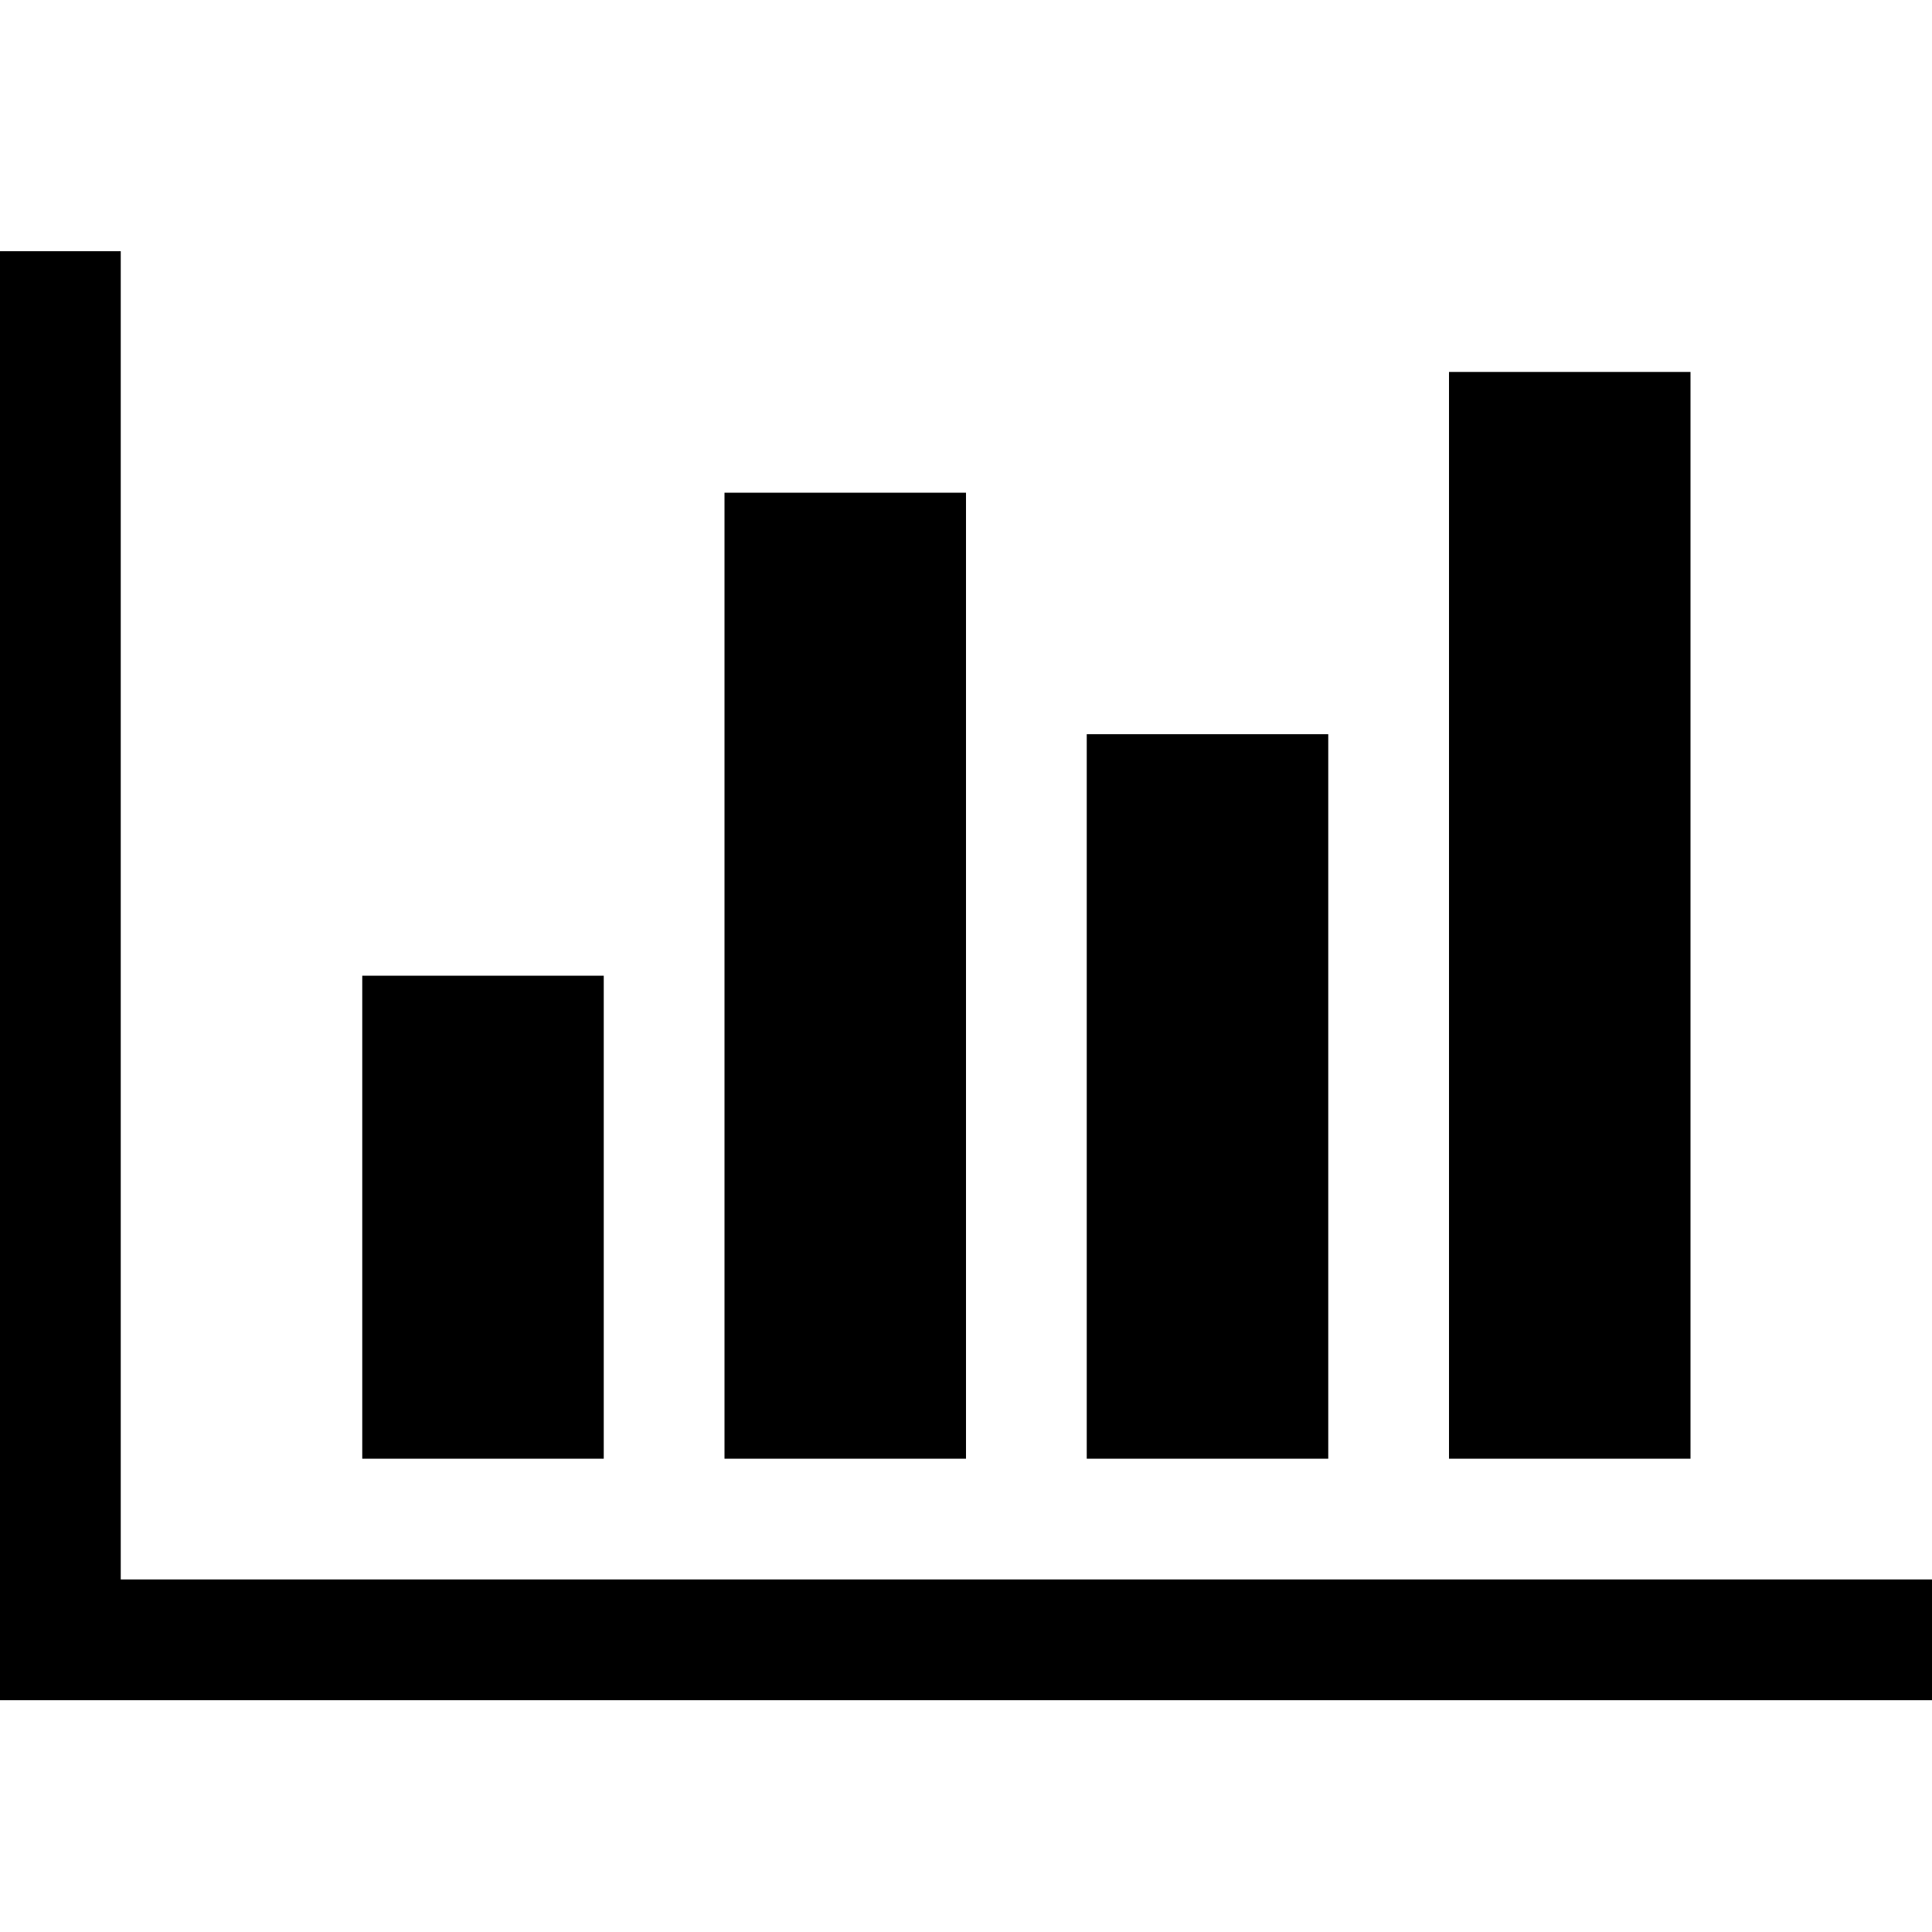
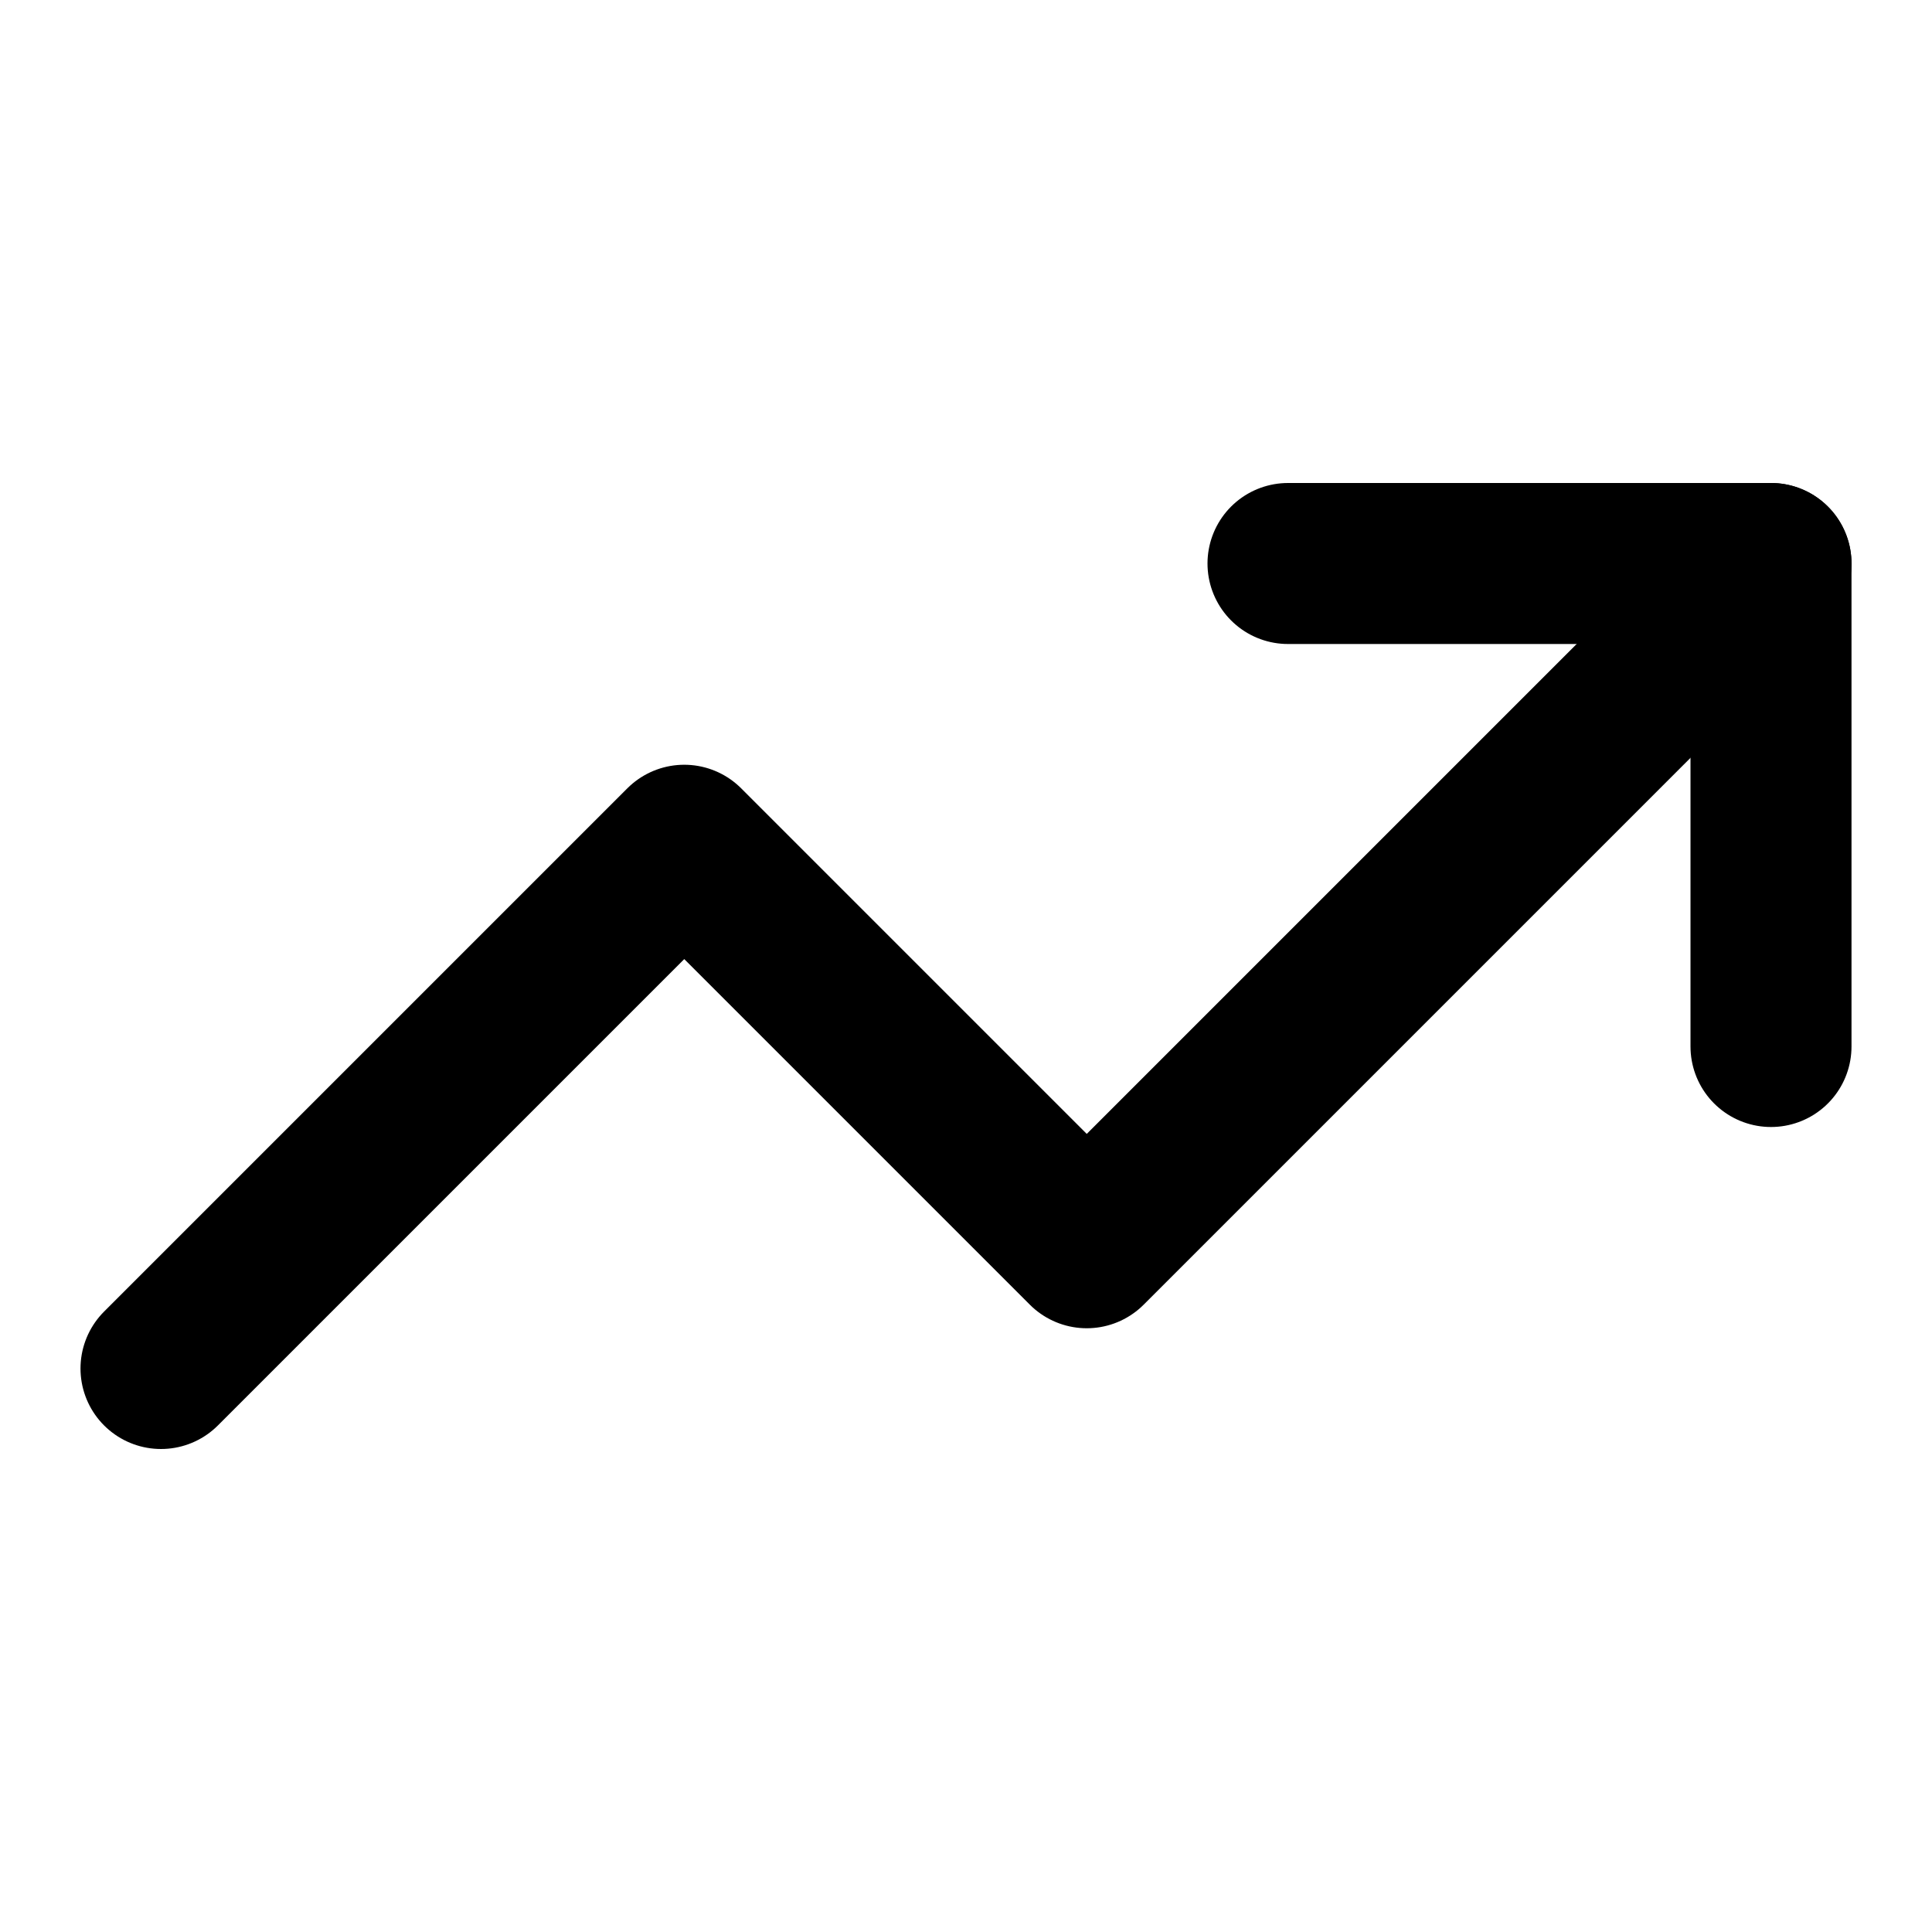
- <svg xmlns="http://www.w3.org/2000/svg" width="1792" height="1792" id="bar">
-   <path d="M560 905v448H336V905h224zm336-448v896H672V457h224zm896 1008v112H0V233h112v1232h1680zm-560-784v672h-224V681h224zm336-336v1008h-224V345h224z" />
+ <svg xmlns="http://www.w3.org/2000/svg" width="25" height="25" viewBox="0 0 24 24" fill="none" stroke="currentColor" stroke-width="2" stroke-linecap="round" stroke-linejoin="round" class="lucide lucide-trending-up">
+   <polyline points="22 7 13.5 15.5 8.5 10.5 2 17" />
+   <polyline points="16 7 22 7 22 13" />
</svg>
